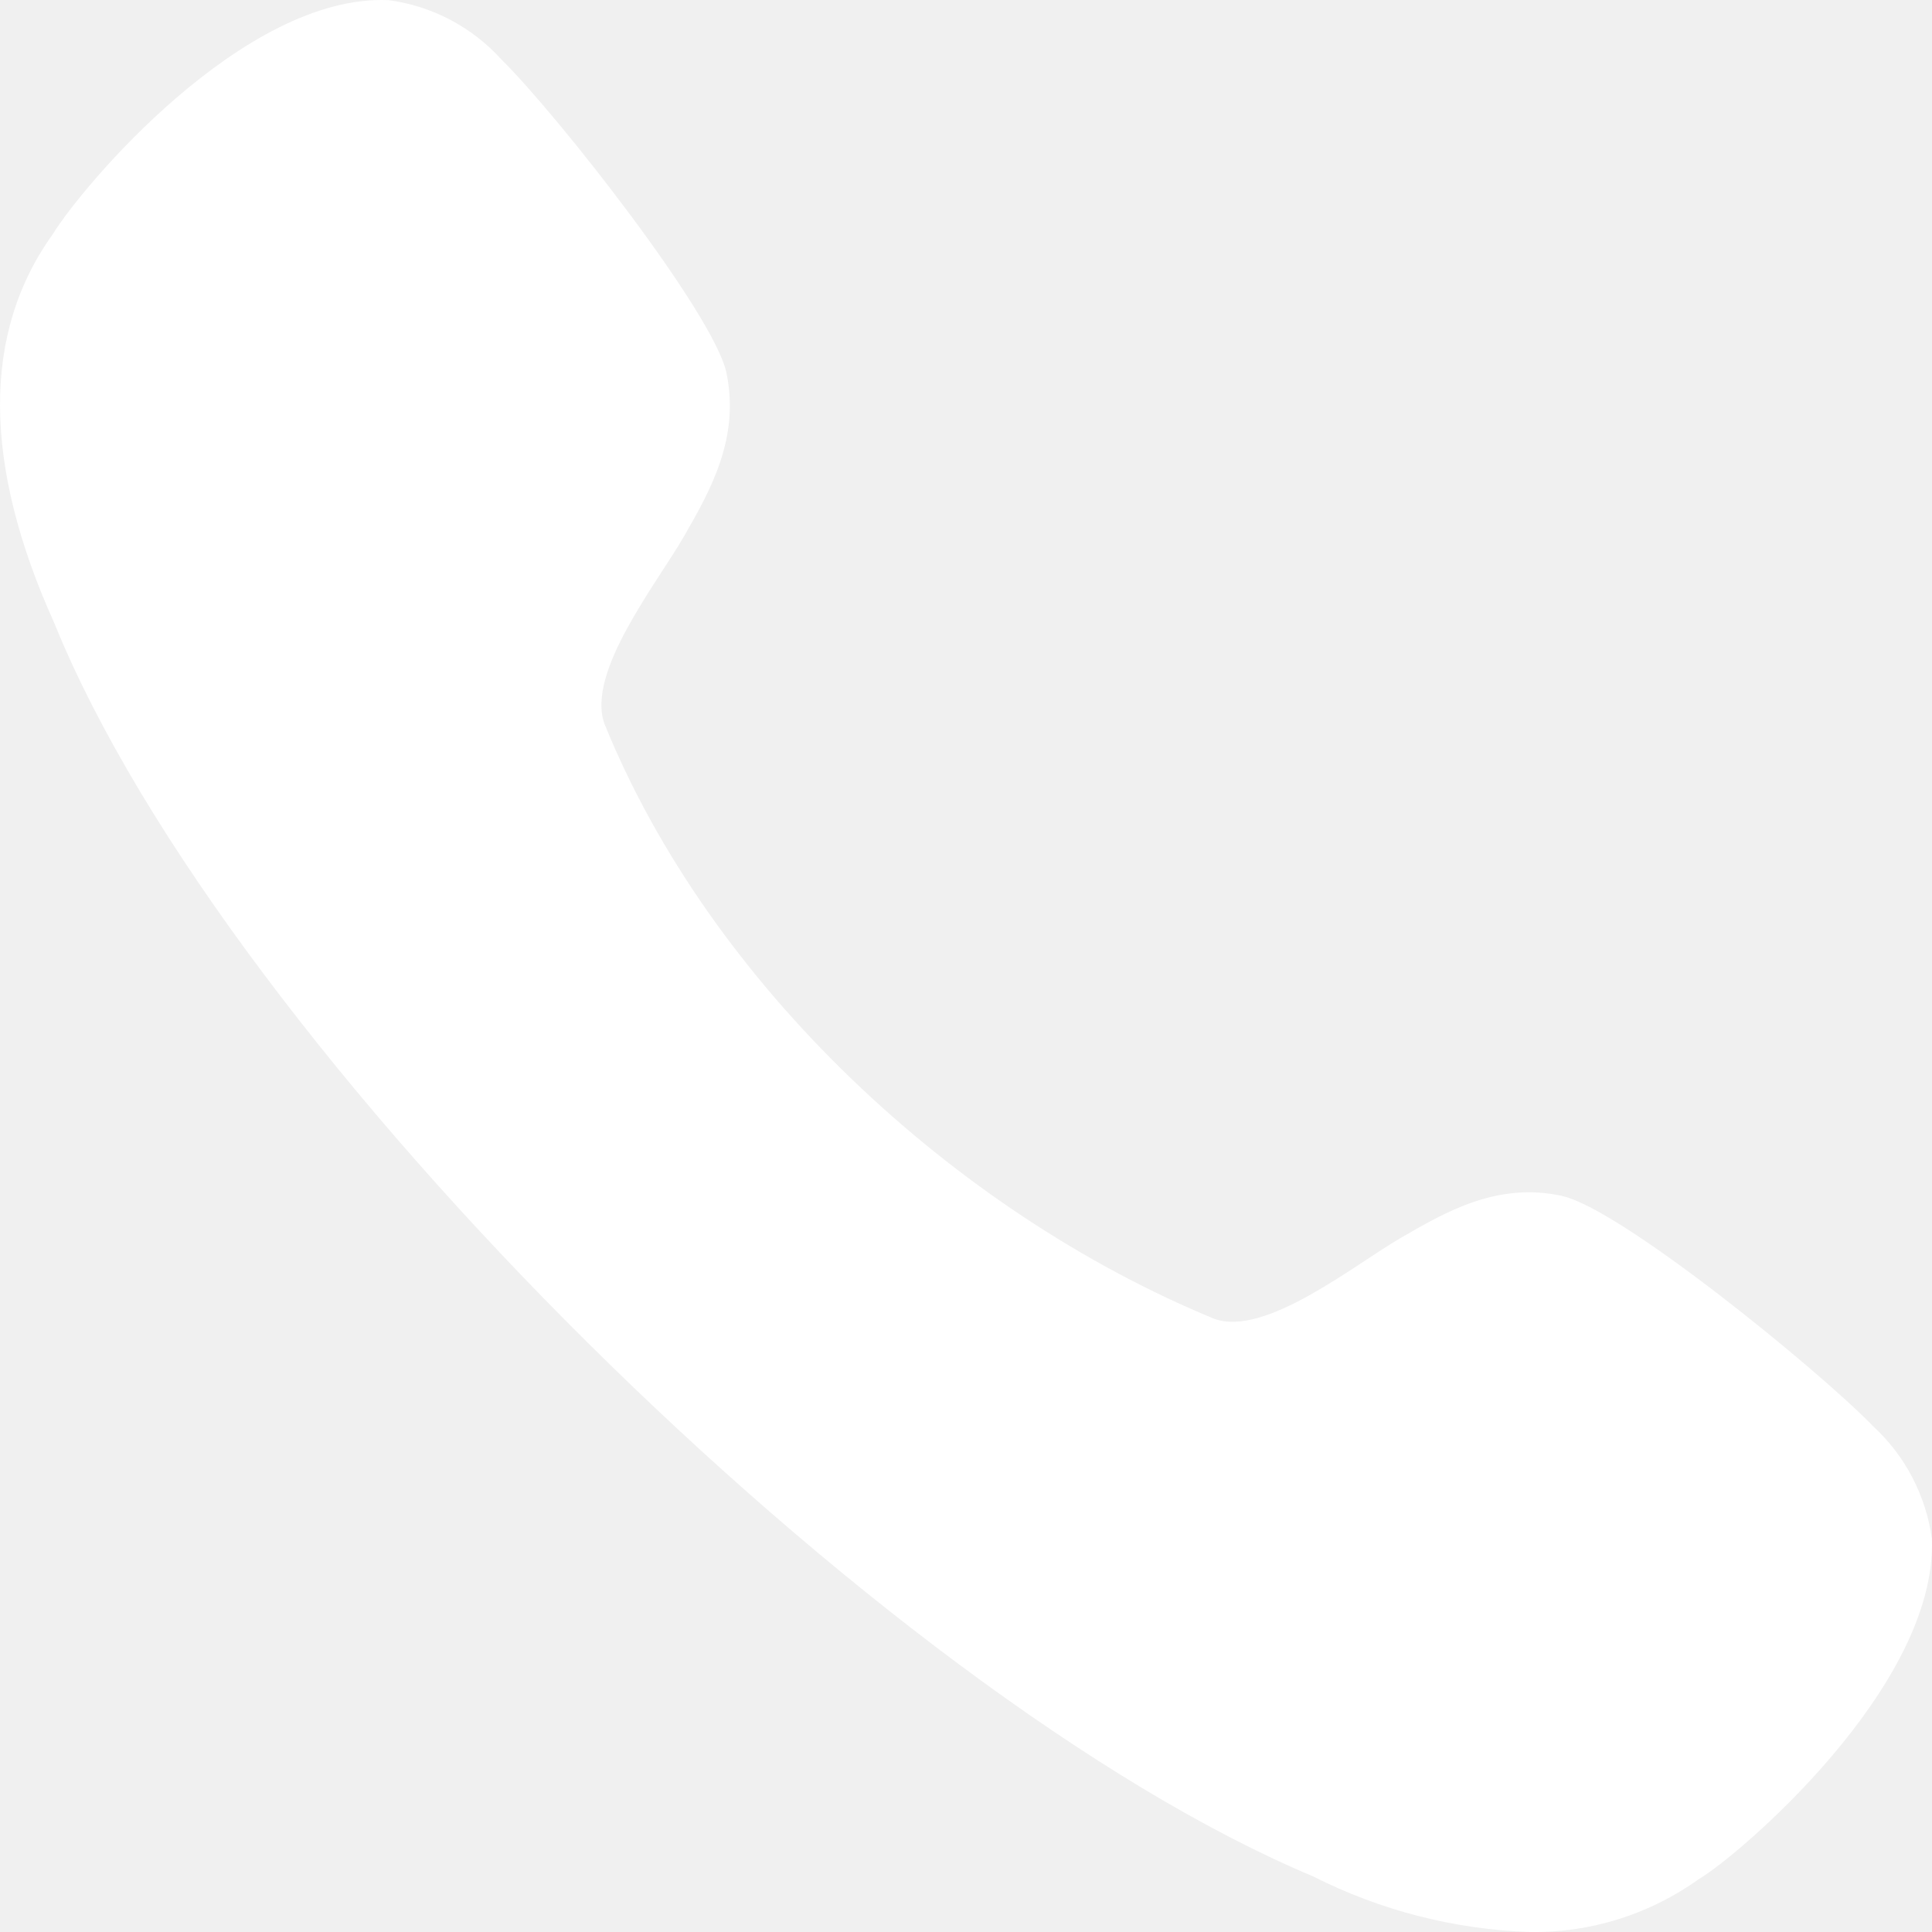
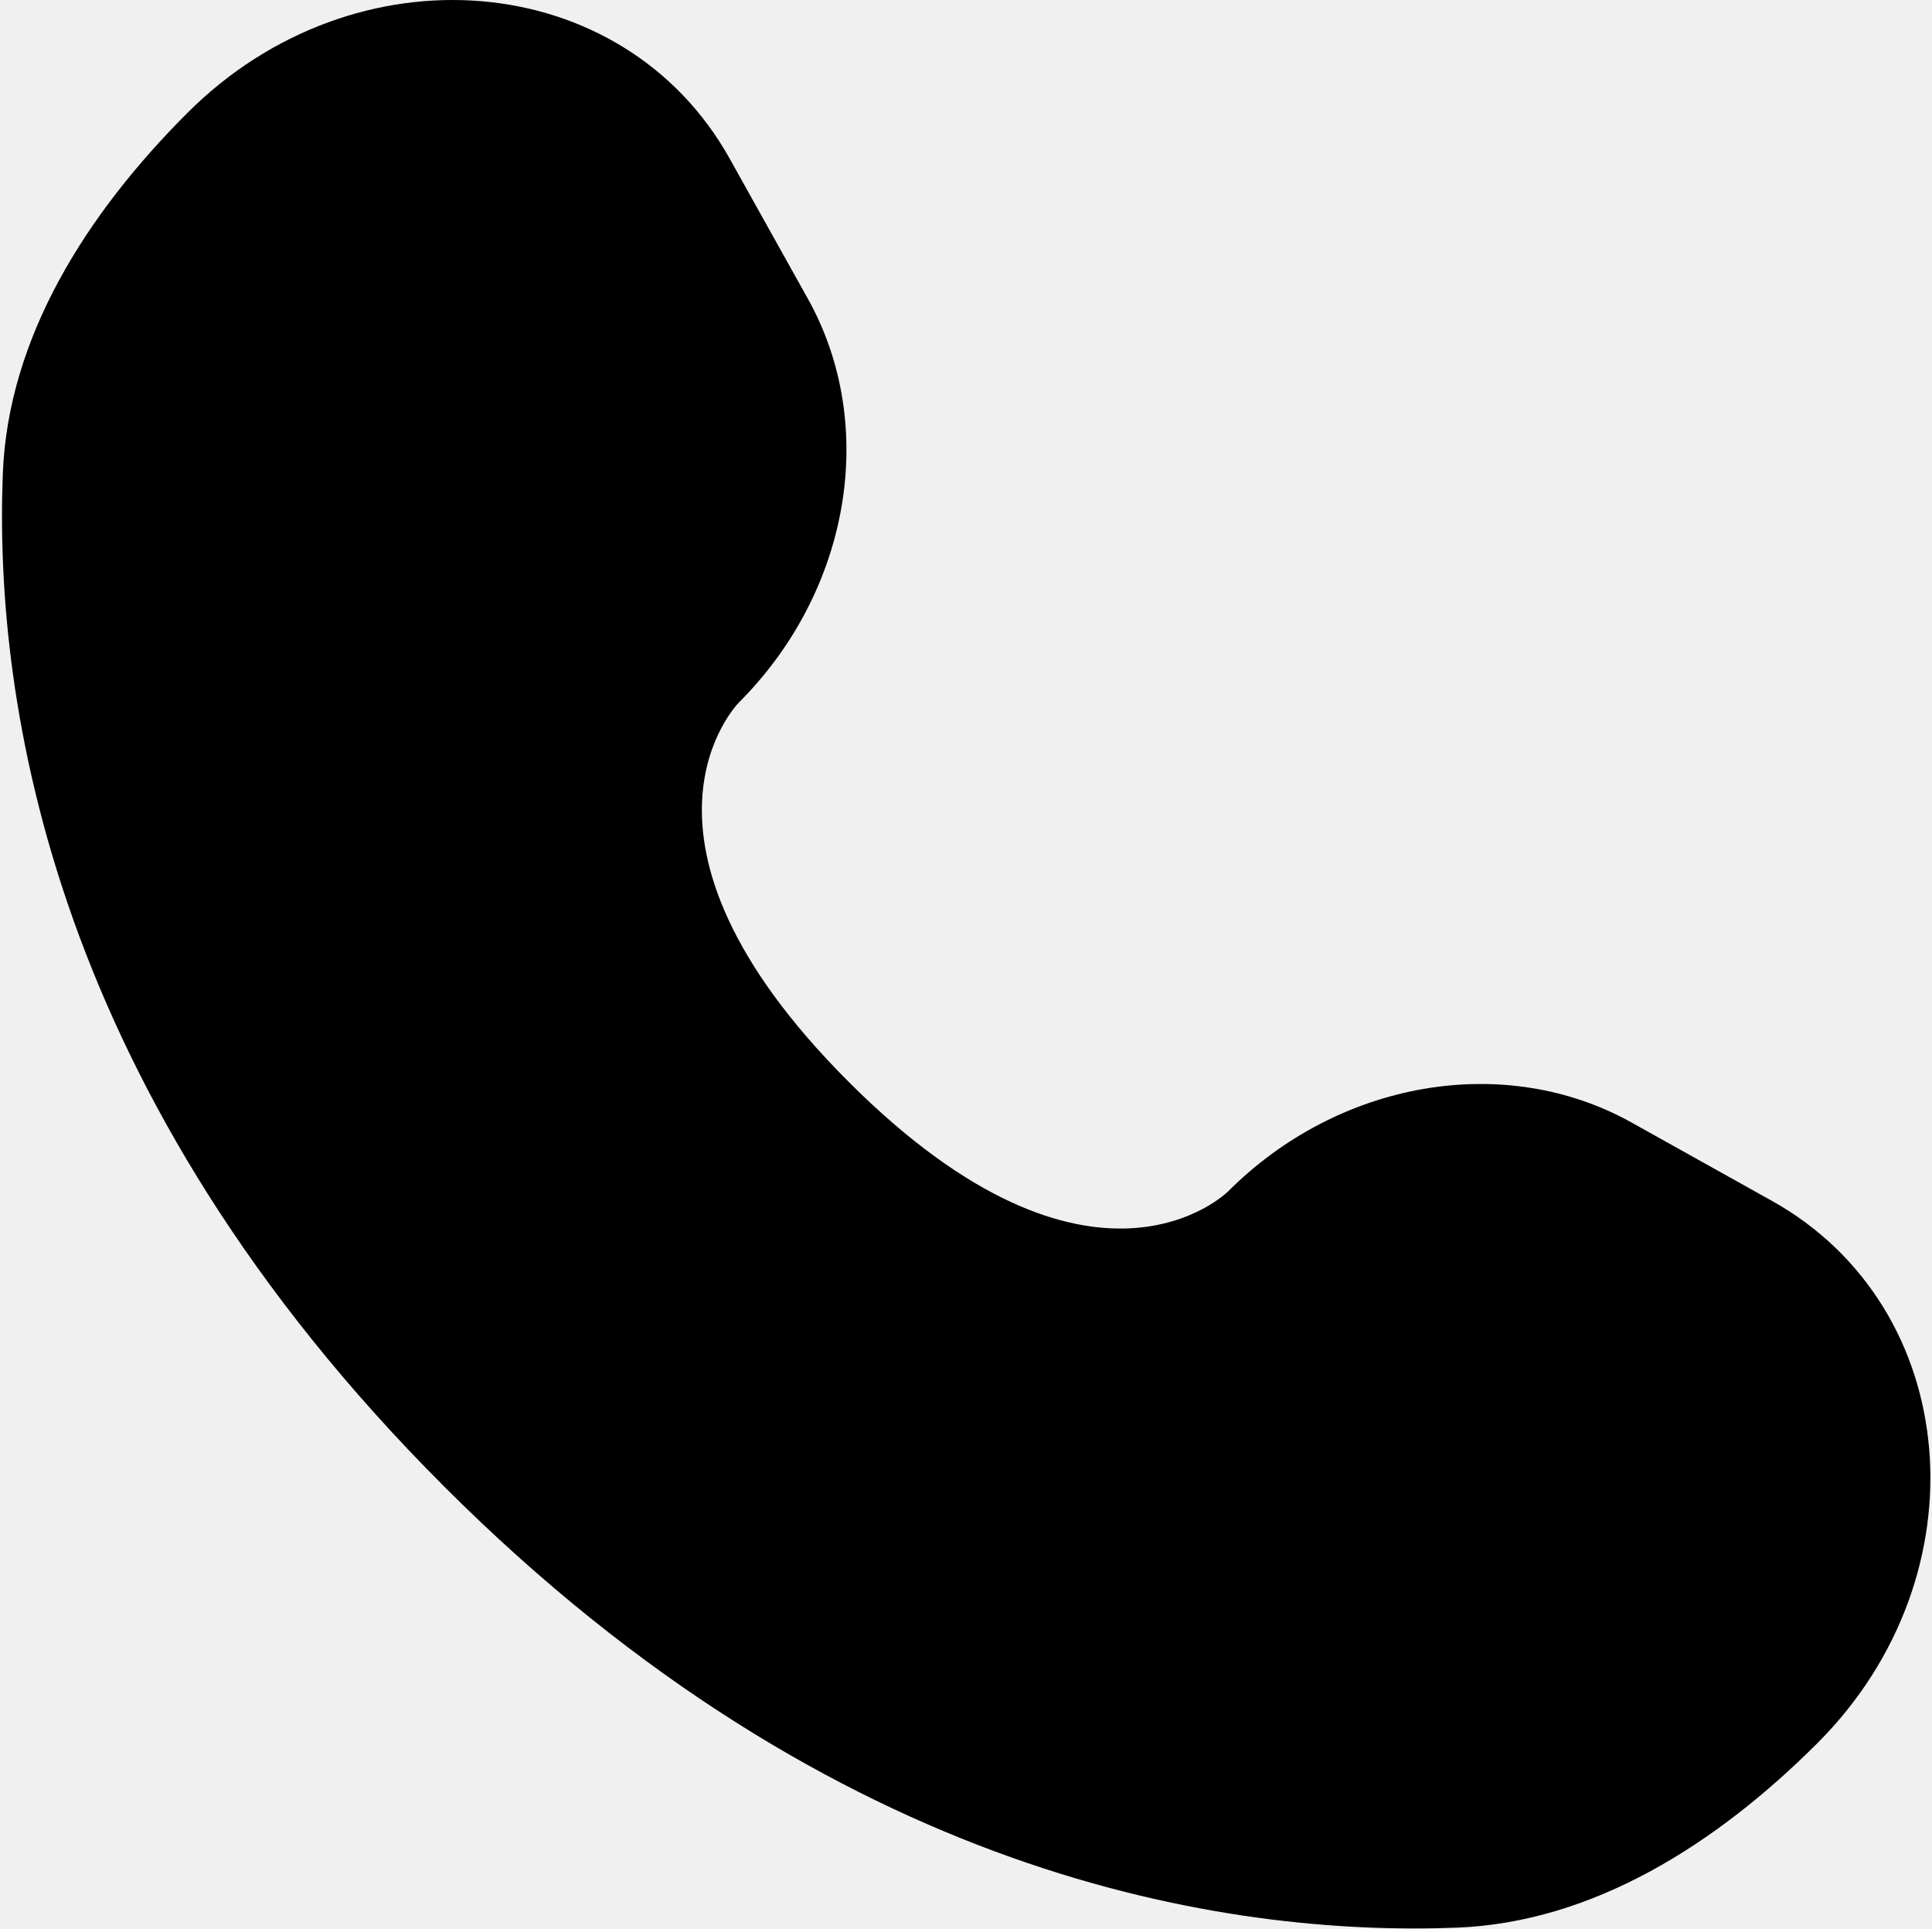
- <svg xmlns="http://www.w3.org/2000/svg" width="55" height="55" viewBox="0 0 55 55" fill="none">
-   <g clip-path="url(#clip0_6_59)">
-     <path d="M44.459 34.043C42.612 33.645 41.151 34.503 39.857 35.252C38.532 36.024 36.012 38.068 34.568 37.544C27.173 34.5 20.218 28.028 17.208 20.607C16.677 19.132 18.712 16.596 19.481 15.253C20.225 13.955 21.064 12.481 20.682 10.619C20.332 8.947 15.855 3.249 14.272 1.691C13.435 0.766 12.296 0.168 11.06 0.004C6.931 -0.173 2.32 5.336 1.511 6.654C-0.513 9.46 -0.504 13.2 1.545 17.736C6.482 29.915 25.154 48.294 37.38 53.416C39.297 54.387 41.403 54.927 43.551 55C45.276 55.028 46.965 54.498 48.366 53.491C49.413 52.887 55.148 48.048 54.997 43.811C54.83 42.58 54.239 41.445 53.325 40.603C51.779 39.005 46.118 34.394 44.459 34.045" fill="white" />
-   </g>
-   <defs>
-     <clipPath id="clip0_6_59">
-       <rect width="55" height="55" fill="white" />
-     </clipPath>
-   </defs>
+ <svg xmlns="http://www.w3.org/2000/svg" width="534" height="533" viewBox="0 0 534 533" fill="none">
+   <path d="M201.682 43.845L223.302 82.585C242.813 117.546 234.981 163.409 204.25 194.139C204.25 194.139 166.979 231.416 234.558 298.997C302.116 366.555 339.416 329.305 339.416 329.305C370.147 298.574 416.008 290.742 450.97 310.253L489.709 331.873C542.503 361.335 548.735 435.369 502.334 481.773C474.452 509.656 440.293 531.352 402.533 532.781C338.97 535.193 231.02 519.107 122.734 410.821C14.449 302.535 -1.638 194.586 0.772 131.021C2.203 93.262 23.899 59.104 51.782 31.222C98.185 -15.181 172.219 -8.946 201.682 43.845Z" fill="black" />
</svg>
